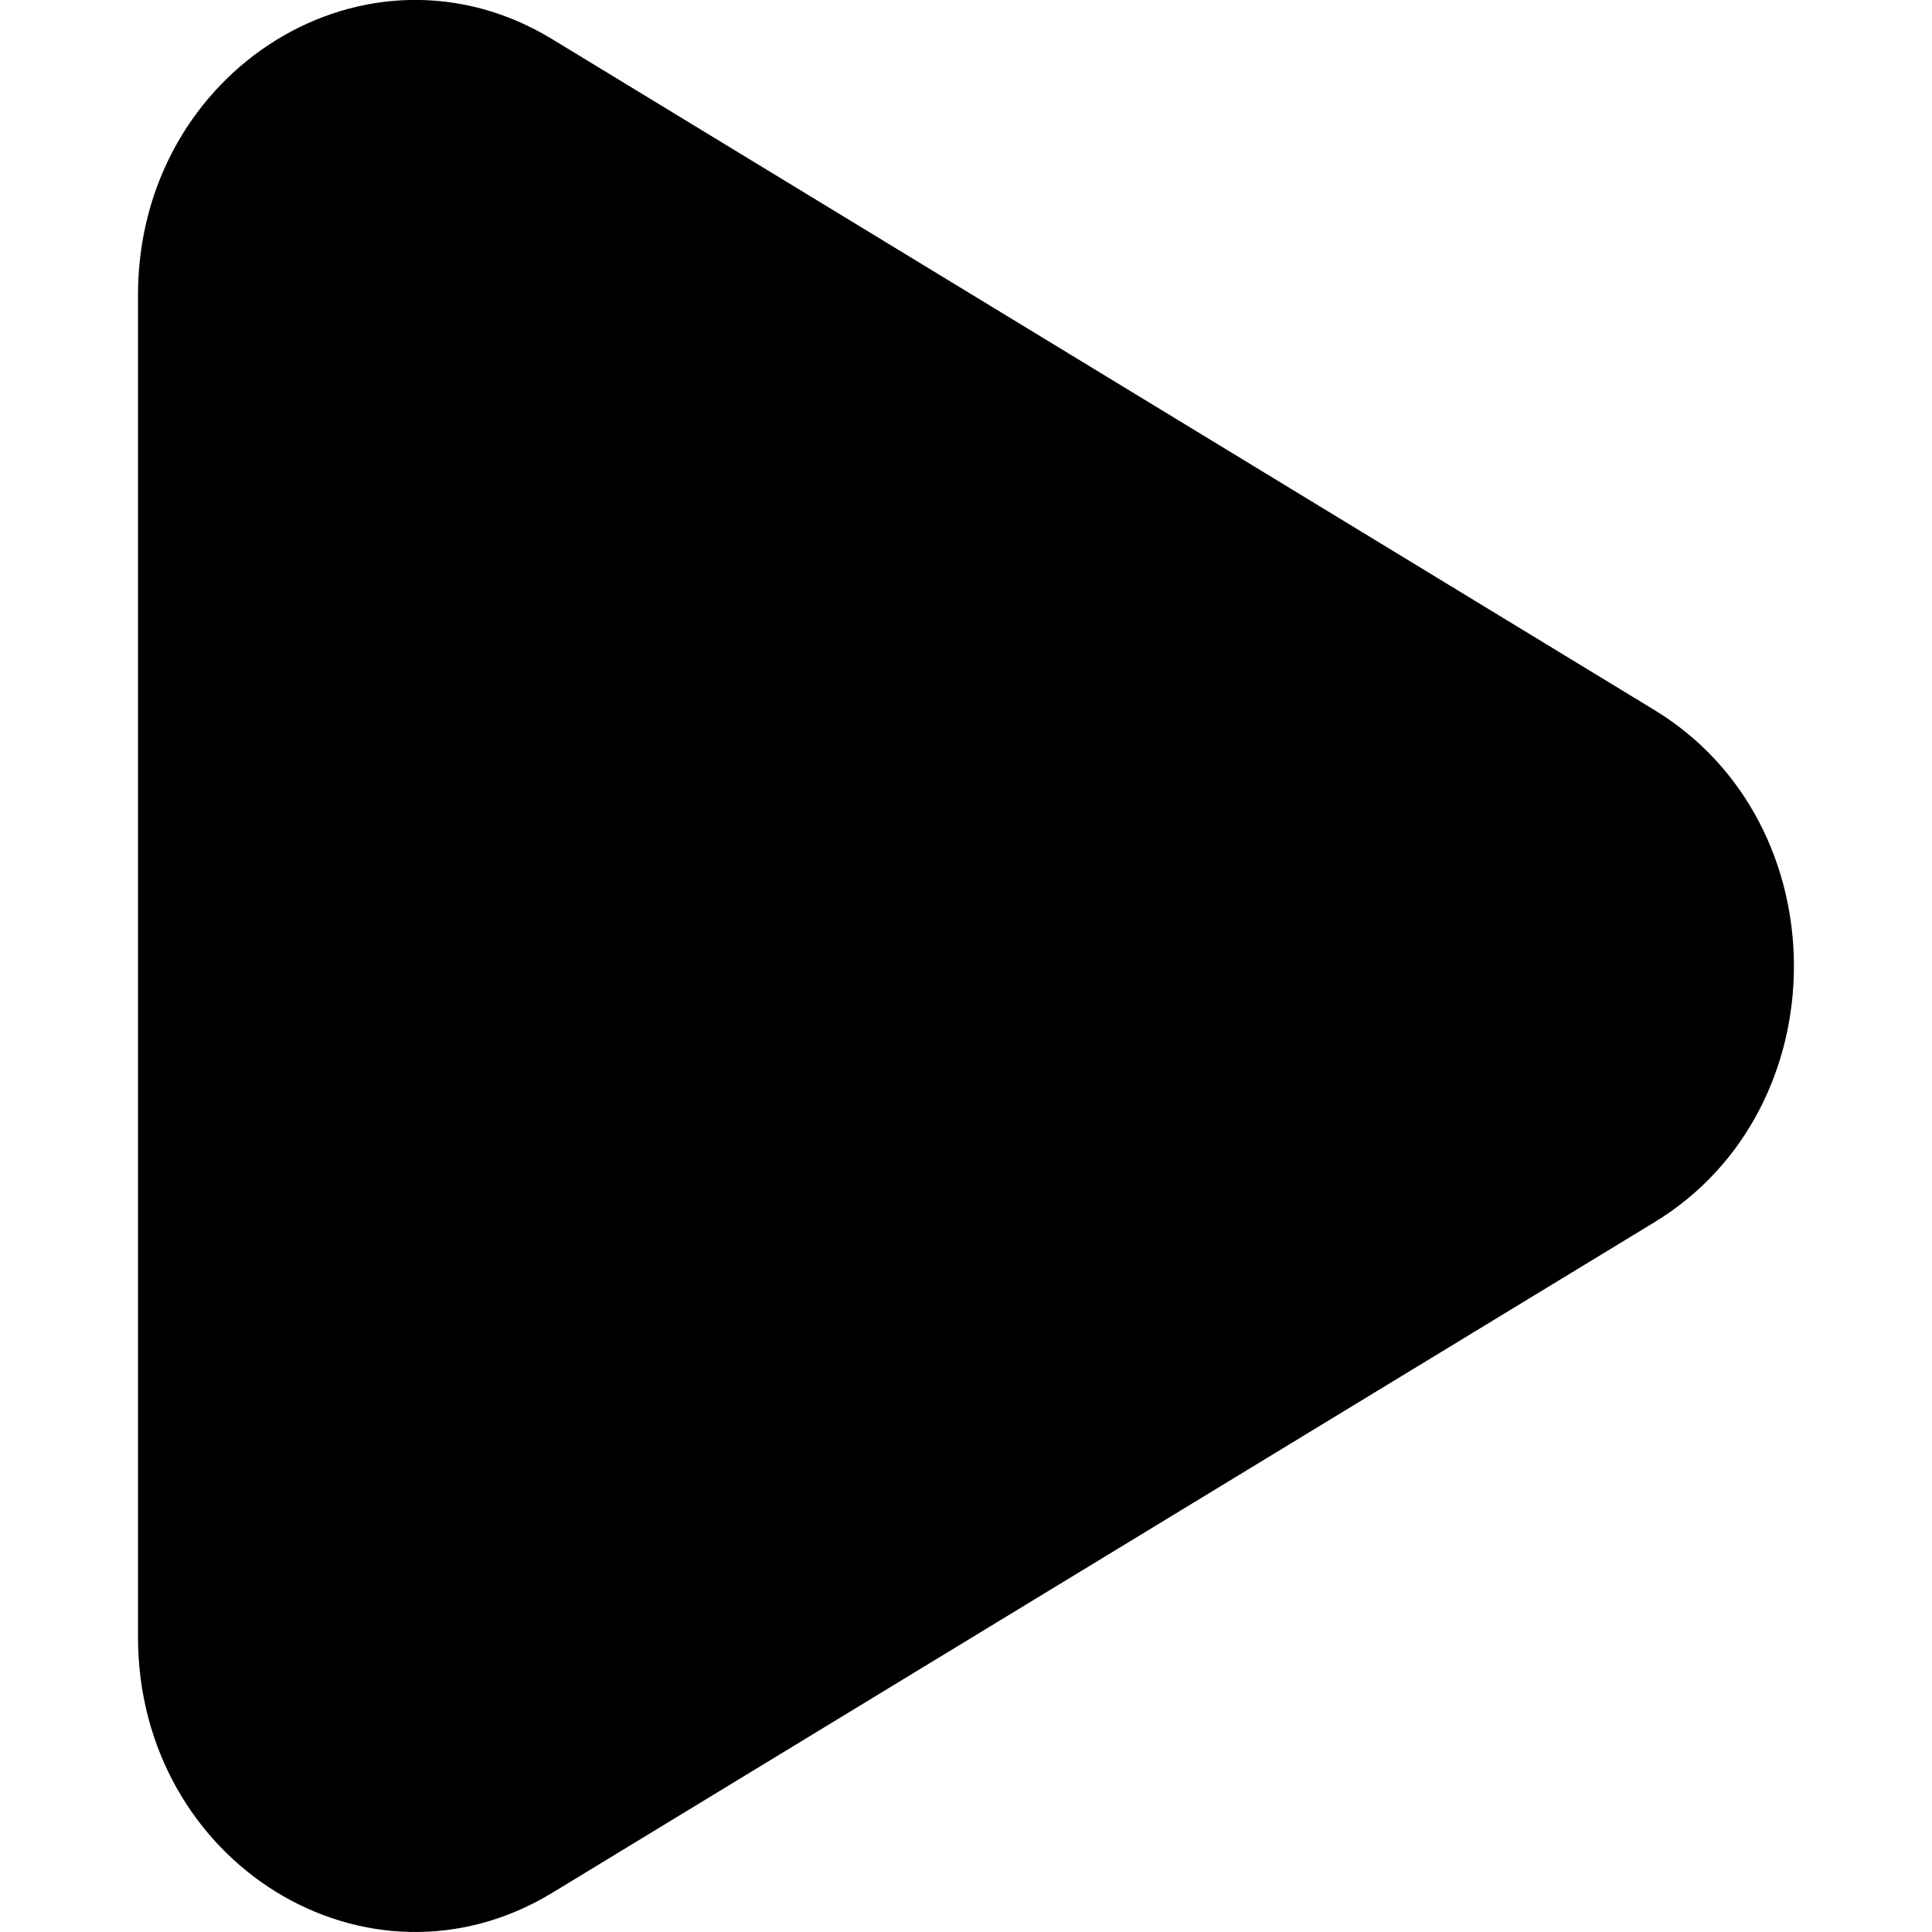
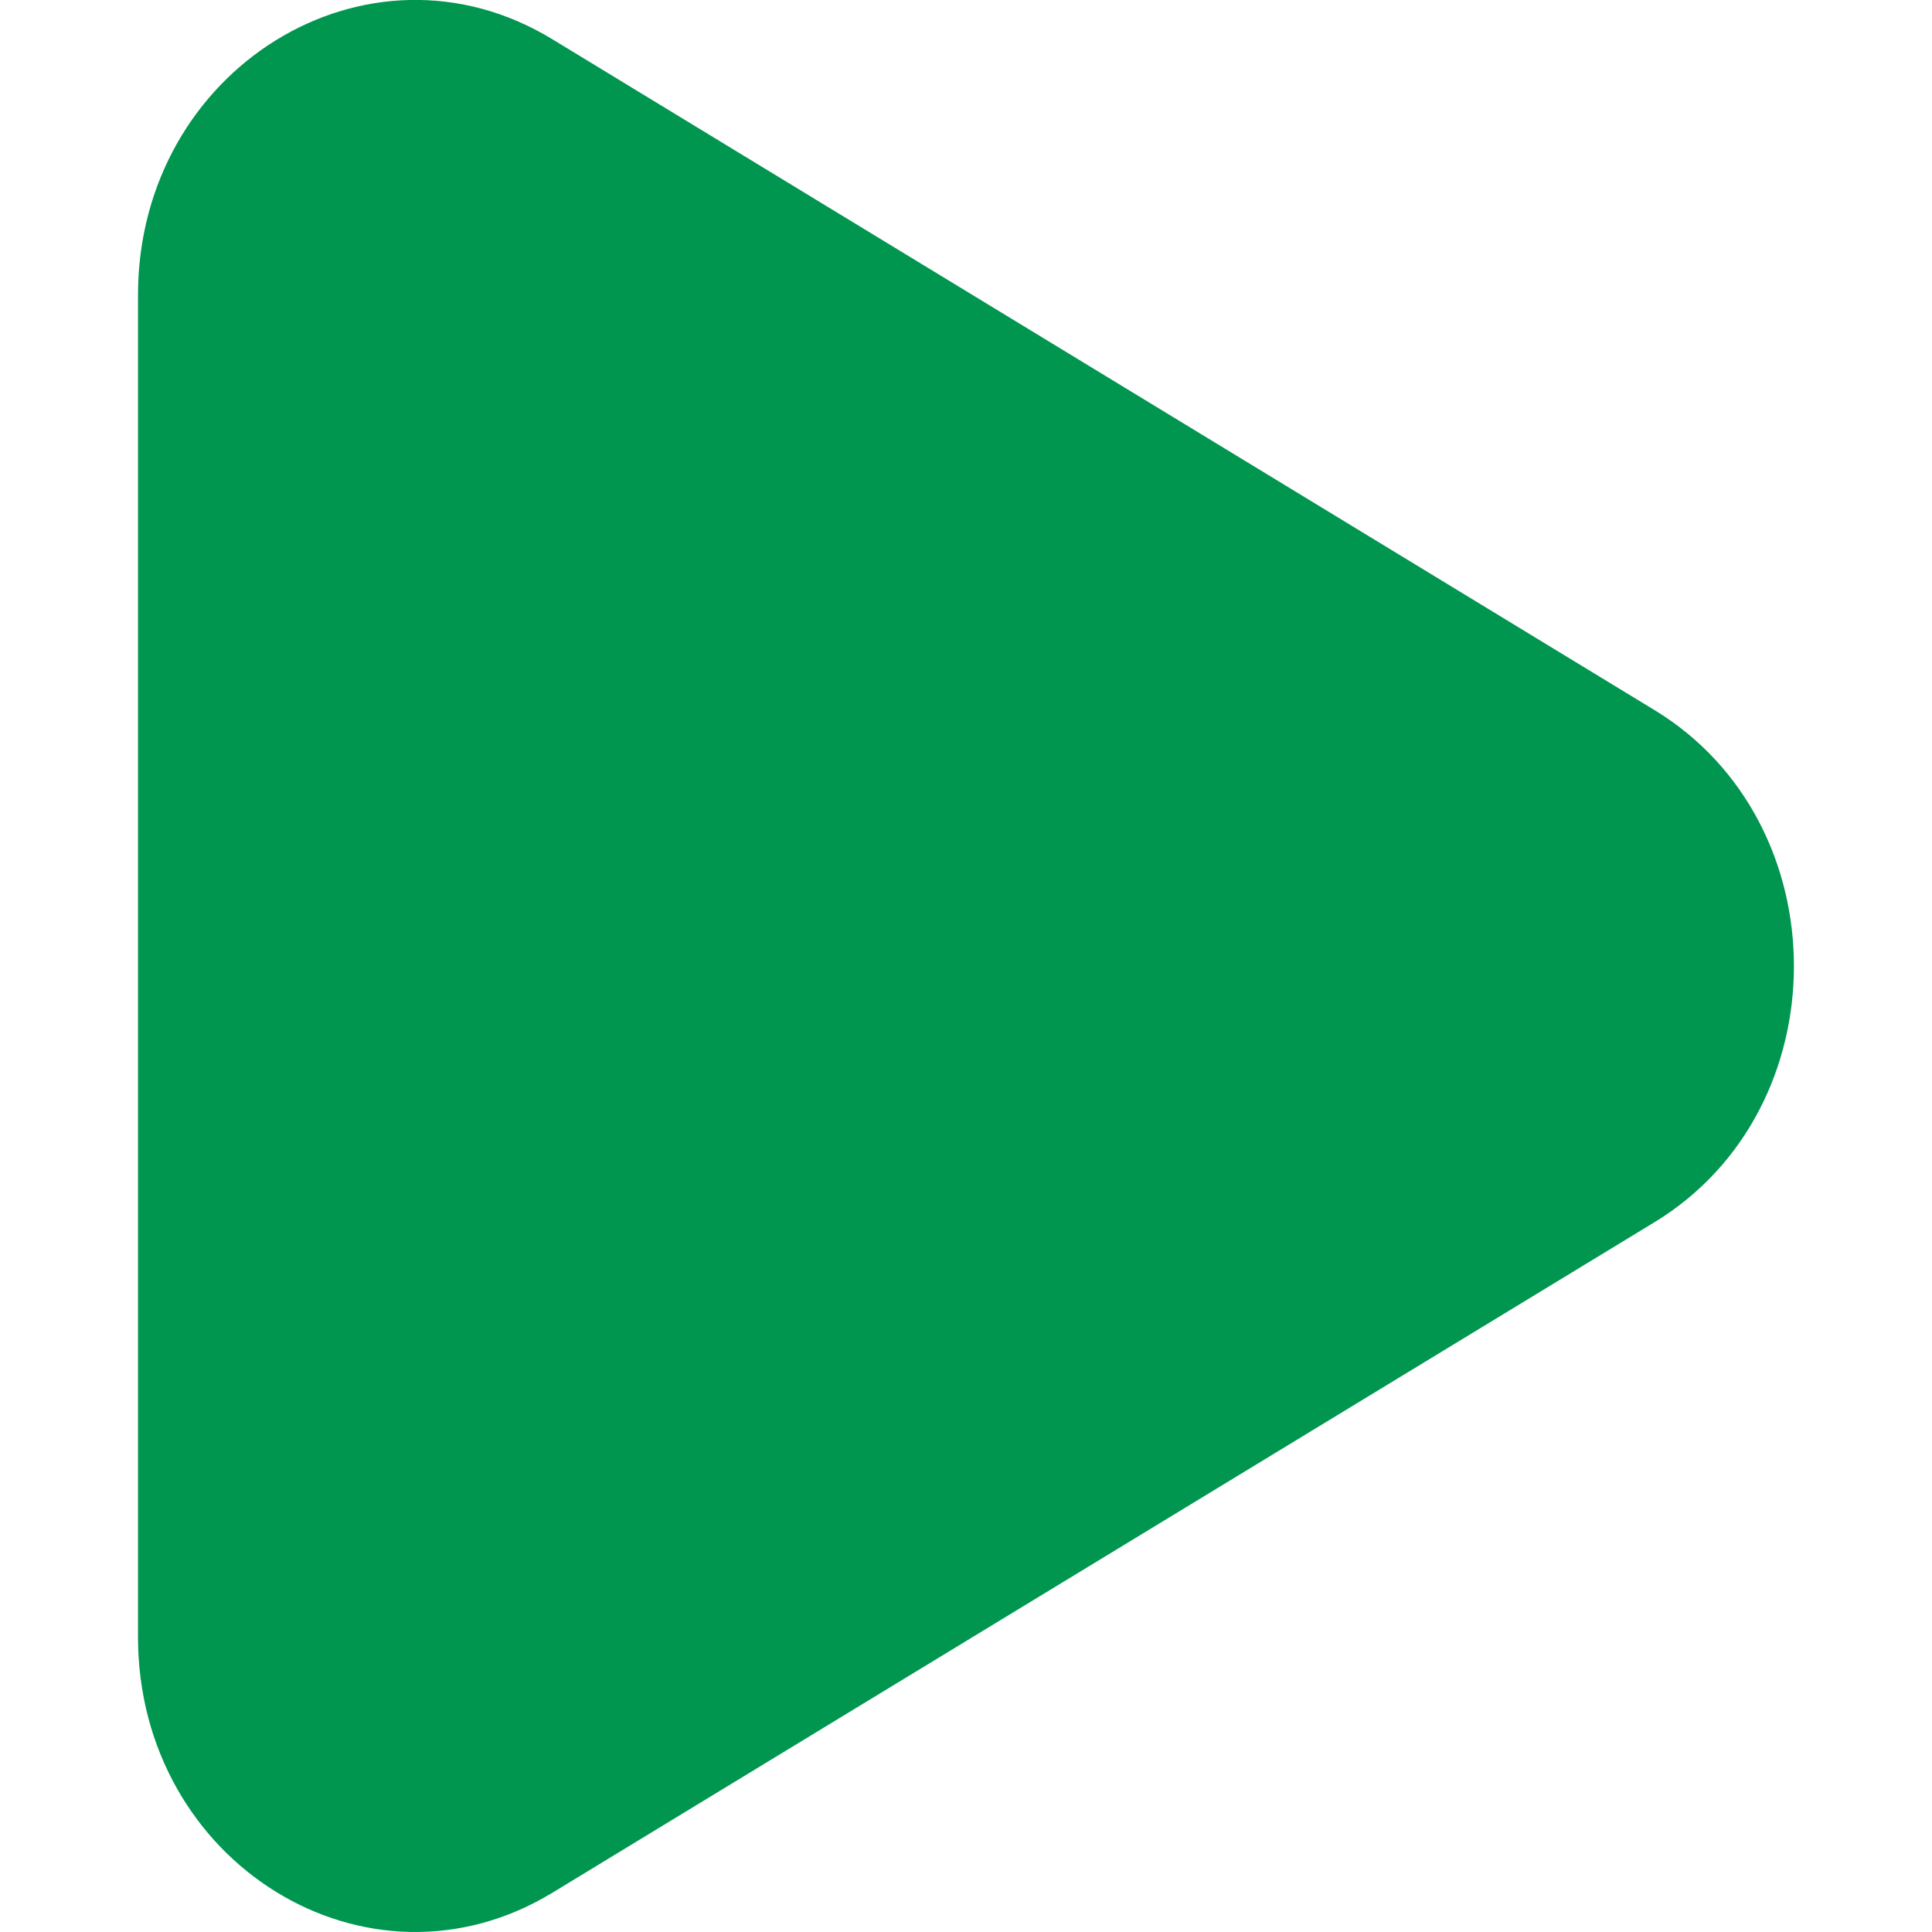
<svg xmlns="http://www.w3.org/2000/svg" width="800px" height="800px" viewBox="-0.5 0 7 7" version="1.1">
  <defs>

</defs>
  <g id="Page-1" stroke="none" stroke-width="1" fill="none" fill-rule="evenodd">
-     <g id="Dribbble-Light-Preview" transform="translate(-347, -3766)" fill="#000000">
+     <g id="Dribbble-Light-Preview" transform="translate(-347, -3766)" fill="rgb(0,150,80)">
      <g id="icons" transform="translate(56, 160)">
        <path d="M296.495,3608.573 L292.501,3606.142 C291.832,3605.735 291,3606.25 291,3607.069 L291,3611.931 C291,3612.751 291.832,3613.264 292.501,3612.858 L296.495,3610.428 C297.168,3610.018 297.168,3608.983 296.495,3608.573" id="play-[#1003]">

</path>
      </g>
    </g>
  </g>
</svg>
